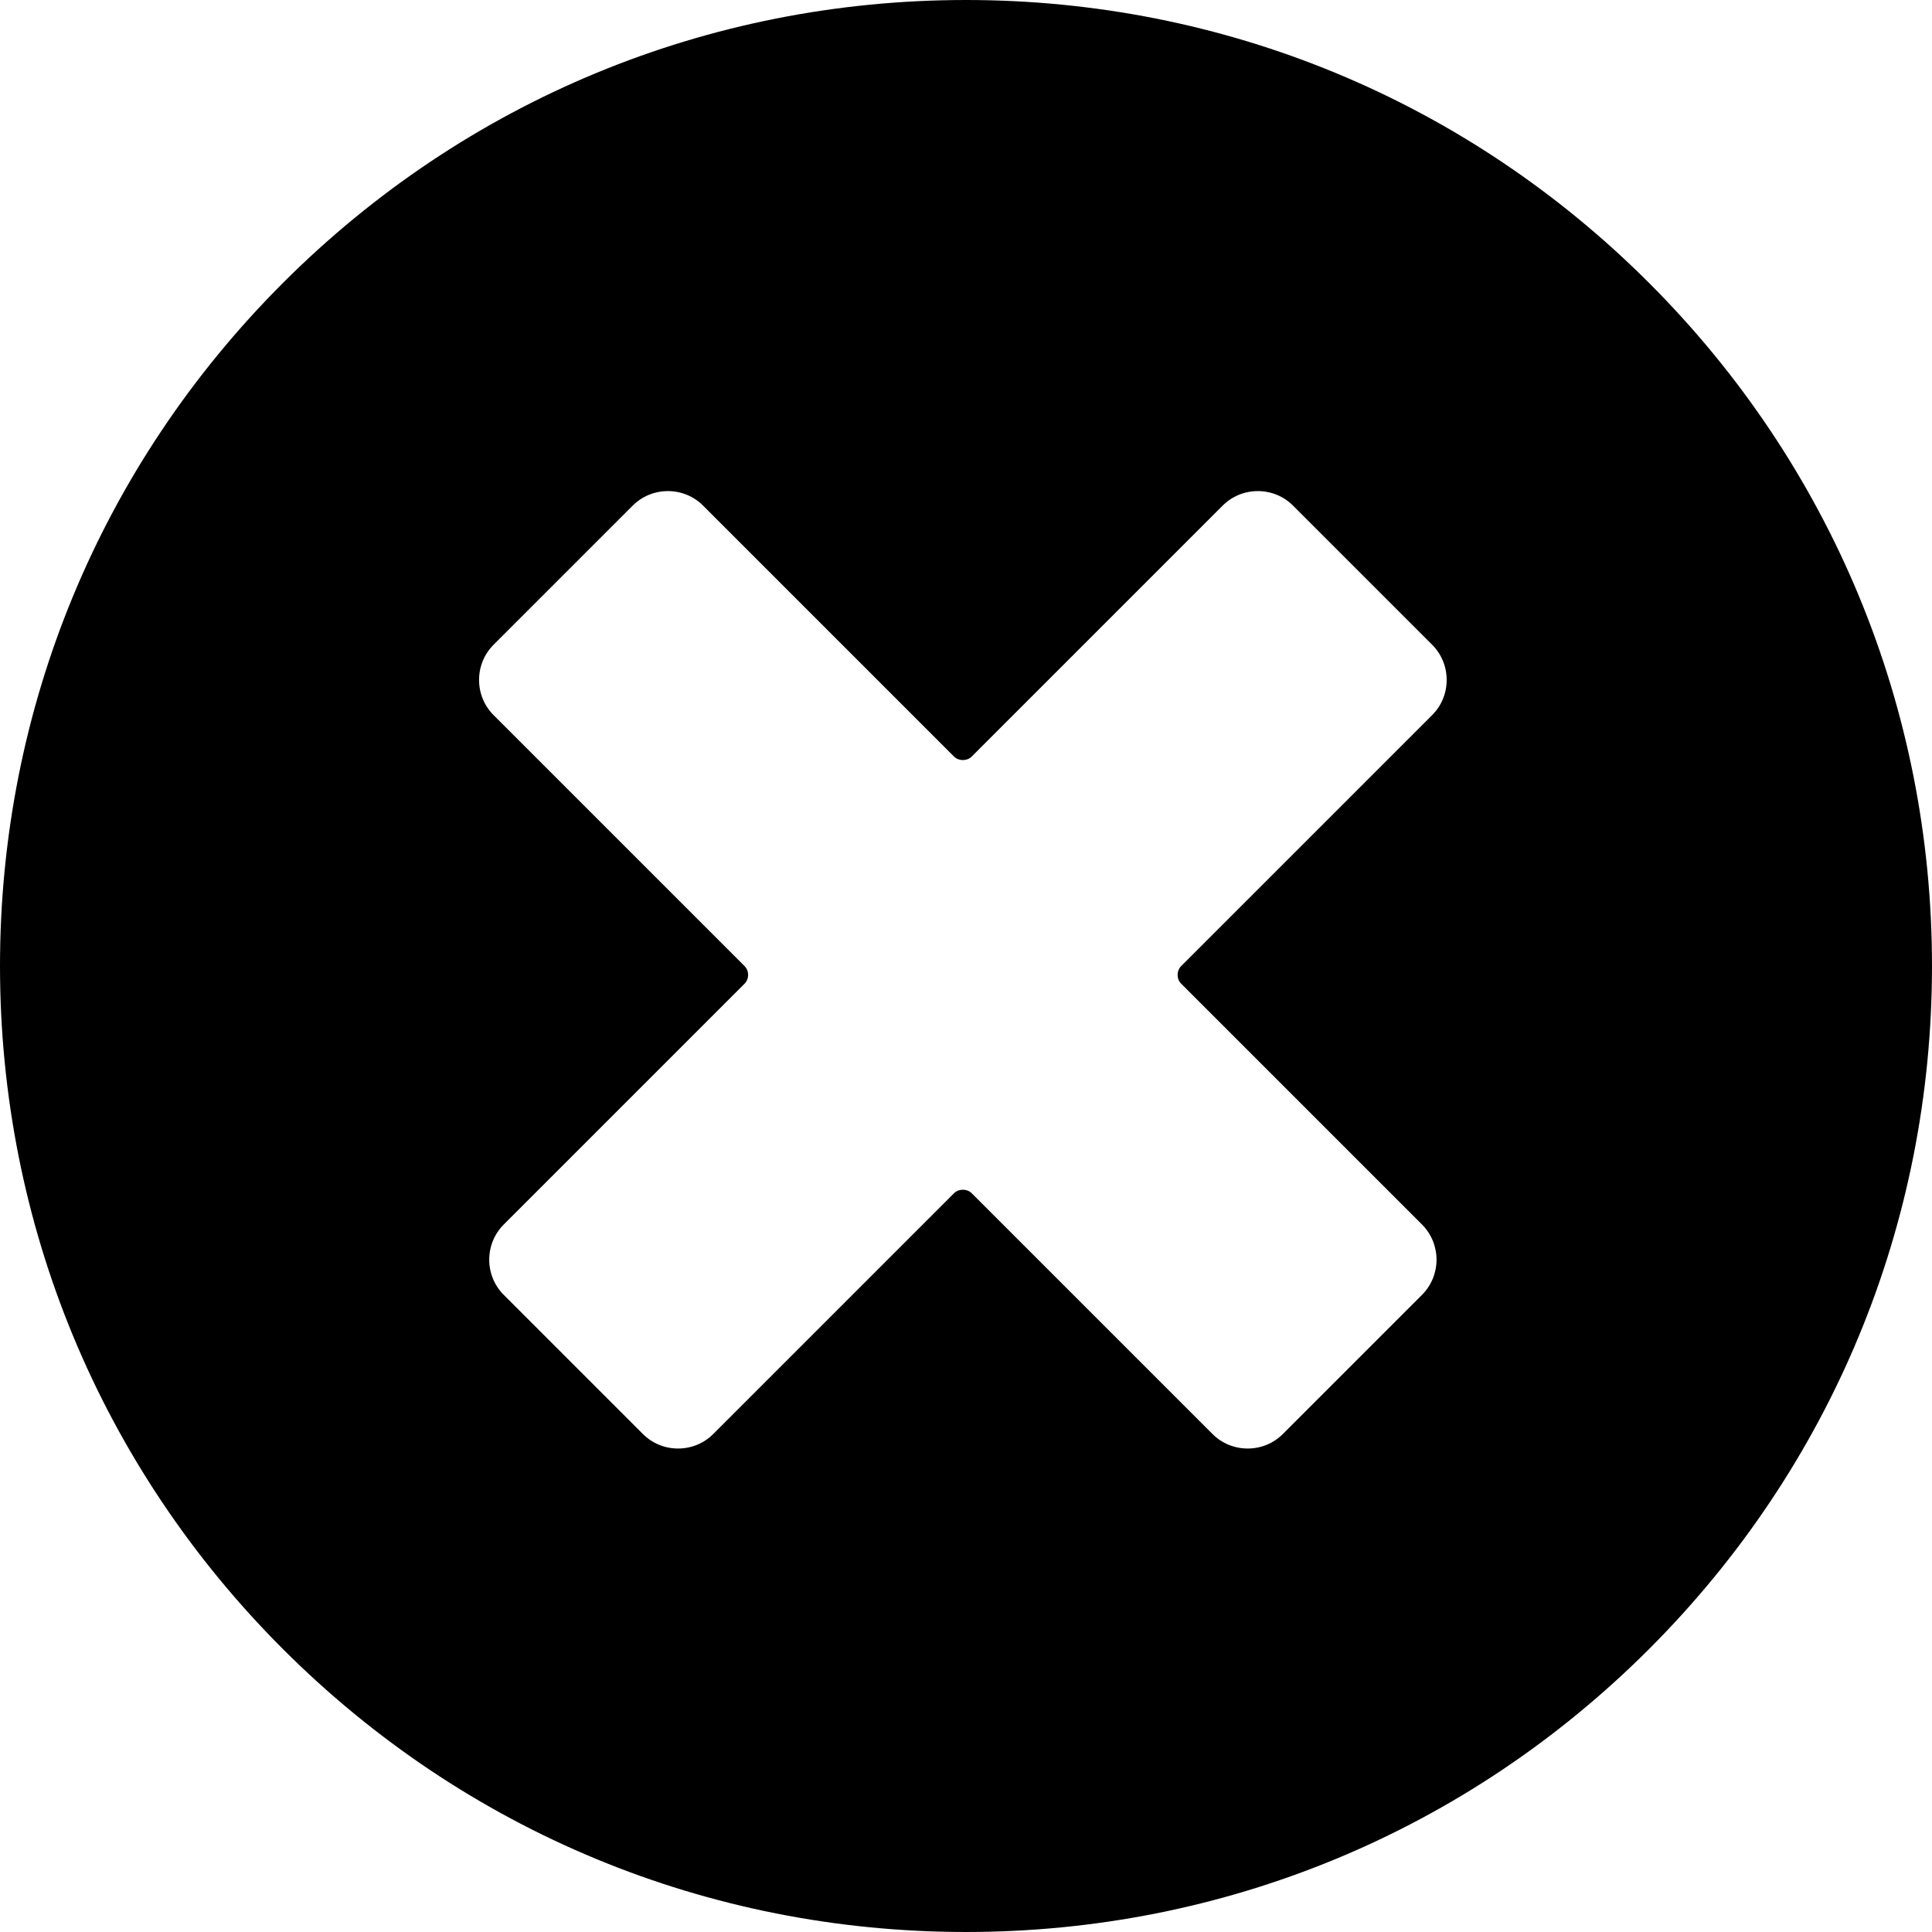
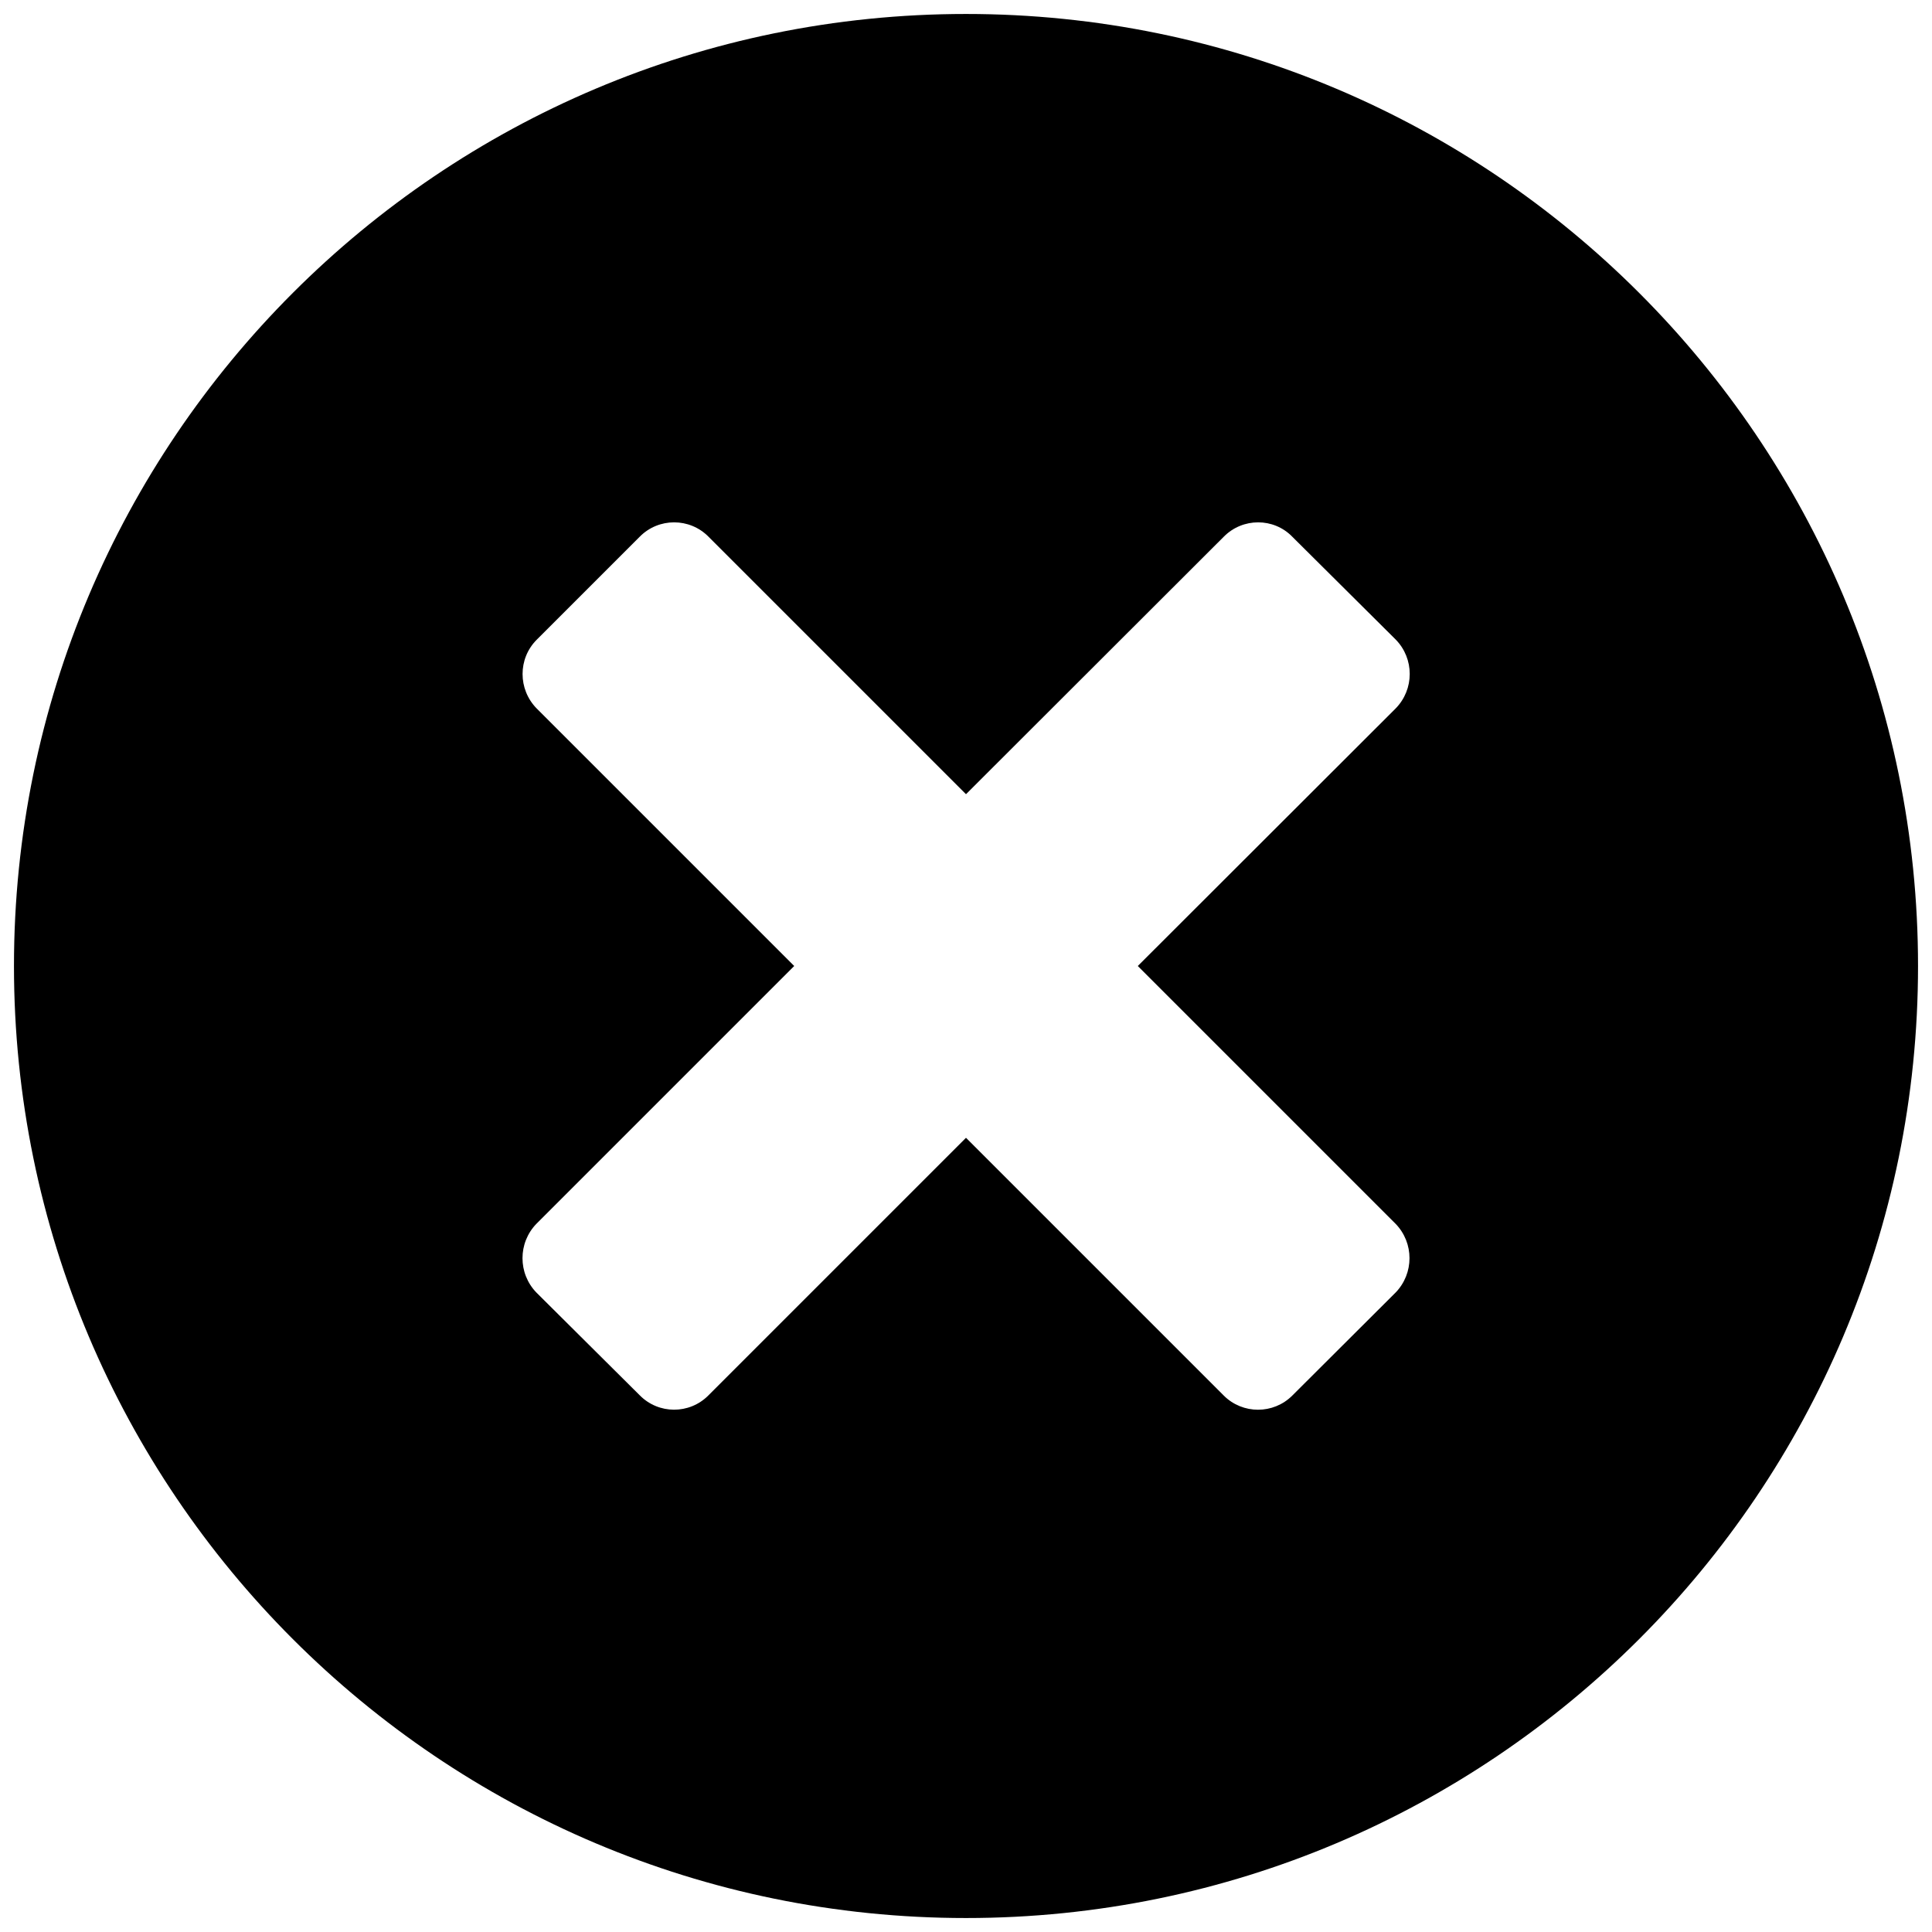
- <svg xmlns="http://www.w3.org/2000/svg" version="1.1" id="Capa_1" x="0px" y="0px" viewBox="0 0 310.285 310.285" style="enable-background:new 0 0 310.285 310.285;" xml:space="preserve">
-   <path d="M264.845,45.441C235.542,16.139,196.582,0,155.143,0S74.743,16.139,45.44,45.441C16.138,74.743,0,113.703,0,155.143  c0,41.439,16.138,80.399,45.44,109.701c29.303,29.303,68.262,45.44,109.702,45.44s80.399-16.138,109.702-45.44  c29.302-29.302,45.44-68.262,45.44-109.701C310.285,113.703,294.147,74.743,264.845,45.441z M189.702,157.985l38.669,38.669  c3.12,3.119,3.12,8.194,0,11.313l-22.333,22.333c-1.507,1.507-3.516,2.337-5.657,2.337c-2.141,0-4.15-0.83-5.657-2.337  l-38.669-38.669c-0.748-0.746-2.08-0.746-2.829,0l-38.669,38.669c-1.507,1.507-3.516,2.337-5.657,2.337  c-2.141,0-4.149-0.83-5.657-2.336l-22.333-22.334c-1.507-1.507-2.337-3.516-2.337-5.656c0-2.142,0.83-4.15,2.337-5.657  l38.669-38.669c0.766-0.767,0.766-2.063-0.001-2.829l-40.302-40.302c-1.507-1.507-2.337-3.516-2.337-5.657  c0-2.141,0.83-4.149,2.337-5.656l22.333-22.333c1.507-1.507,3.516-2.337,5.657-2.337c2.141,0,4.149,0.83,5.656,2.337l40.303,40.303  c0.749,0.747,2.081,0.746,2.828,0l40.303-40.303c1.507-1.507,3.516-2.337,5.657-2.337c2.141,0,4.149,0.83,5.656,2.337l22.333,22.333  c1.507,1.507,2.337,3.516,2.337,5.656c0,2.142-0.83,4.15-2.337,5.658l-40.302,40.301  C188.936,155.923,188.936,157.219,189.702,157.985z" />
-   <g>
- </g>
-   <g>
- </g>
-   <g>
- </g>
-   <g>
- </g>
-   <g>
- </g>
-   <g>
- </g>
-   <g>
- </g>
-   <g>
- </g>
-   <g>
- </g>
-   <g>
- </g>
-   <g>
- </g>
-   <g>
- </g>
-   <g>
- </g>
-   <g>
- </g>
-   <g>
- </g>
+ <svg xmlns="http://www.w3.org/2000/svg" fill="#000000" viewBox="0 0 26 26" width="26px" height="26px">
+   <path d="M 13 0.188 C 5.926 0.188 0.188 5.926 0.188 13 C 0.188 20.074 5.926 25.812 13 25.812 C 20.074 25.812 25.812 20.074 25.812 13 C 25.812 5.926 20.074 0.188 13 0.188 Z M 18.781 17.395 L 17.391 18.781 C 17.137 19.035 16.723 19.035 16.469 18.781 L 13 15.312 L 9.531 18.781 C 9.277 19.035 8.863 19.035 8.609 18.777 L 7.219 17.395 C 6.969 17.137 6.969 16.727 7.219 16.469 L 10.688 13 L 7.223 9.535 C 6.969 9.277 6.969 8.863 7.223 8.609 L 8.609 7.223 C 8.863 6.965 9.281 6.965 9.535 7.223 L 13 10.688 L 16.469 7.223 C 16.723 6.965 17.141 6.965 17.391 7.223 L 18.781 8.605 C 19.035 8.863 19.035 9.277 18.781 9.535 L 15.312 13 L 18.781 16.469 C 19.031 16.727 19.031 17.137 18.781 17.395 Z" />
</svg>
